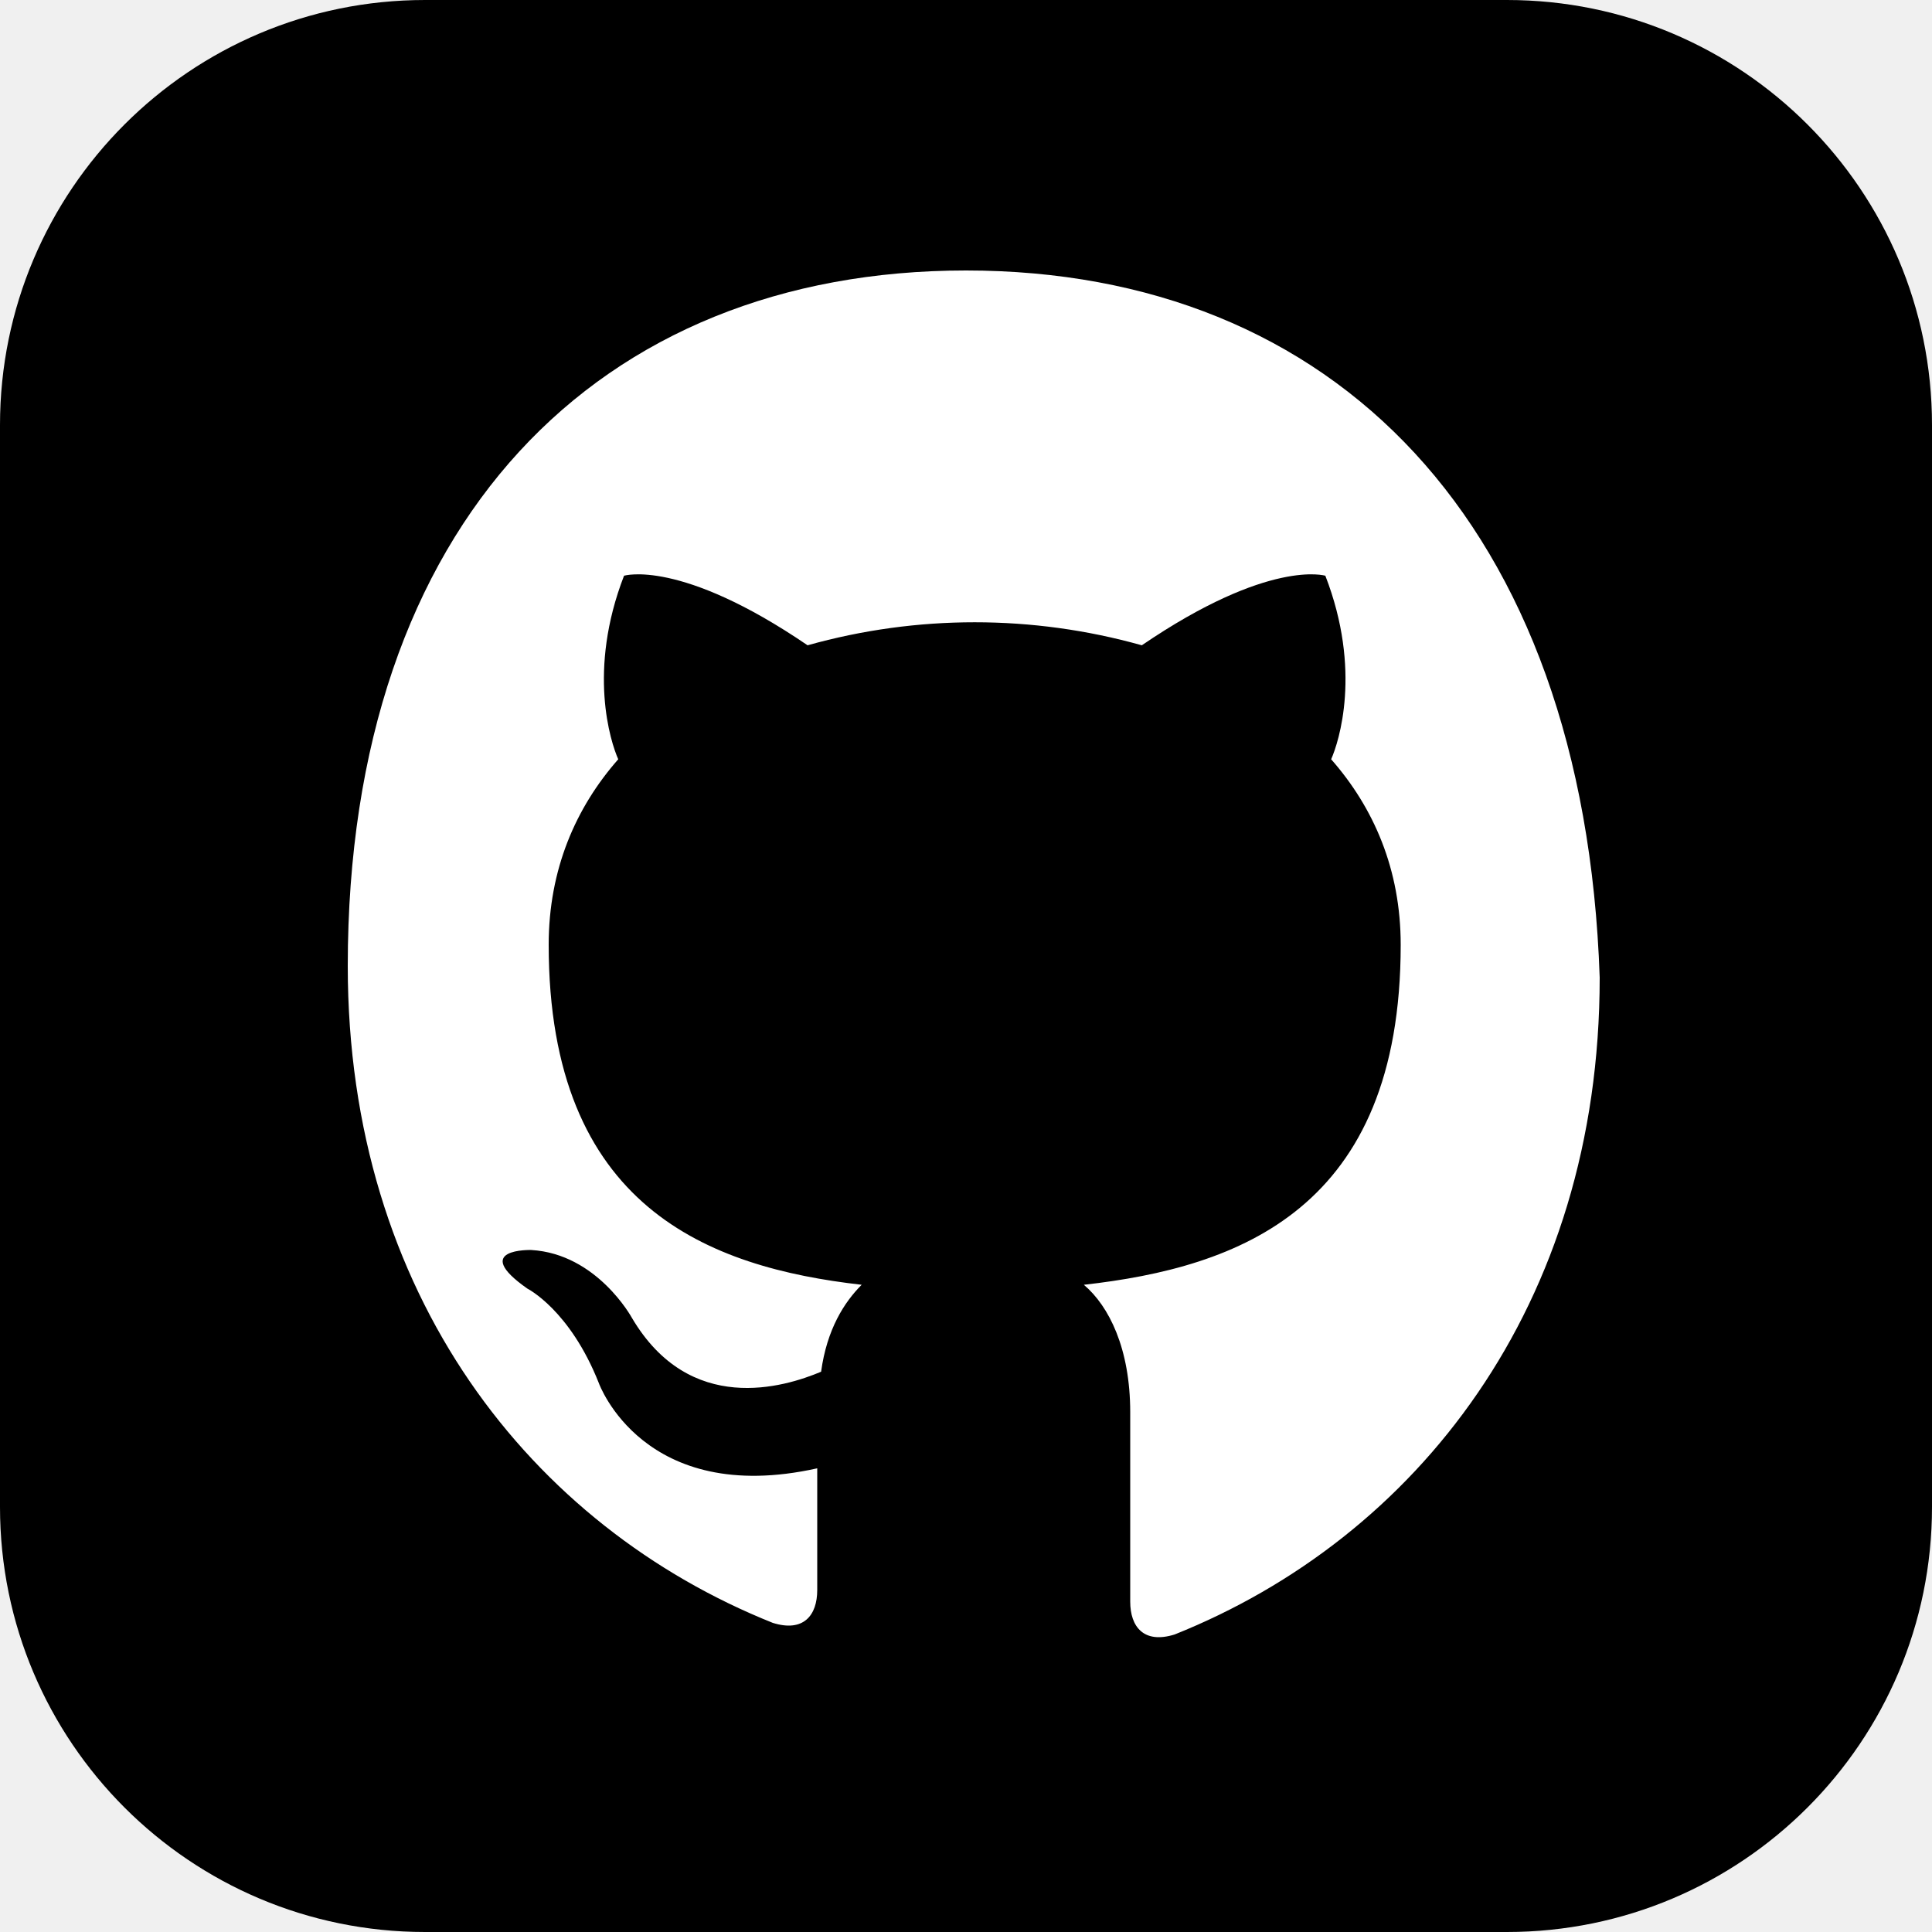
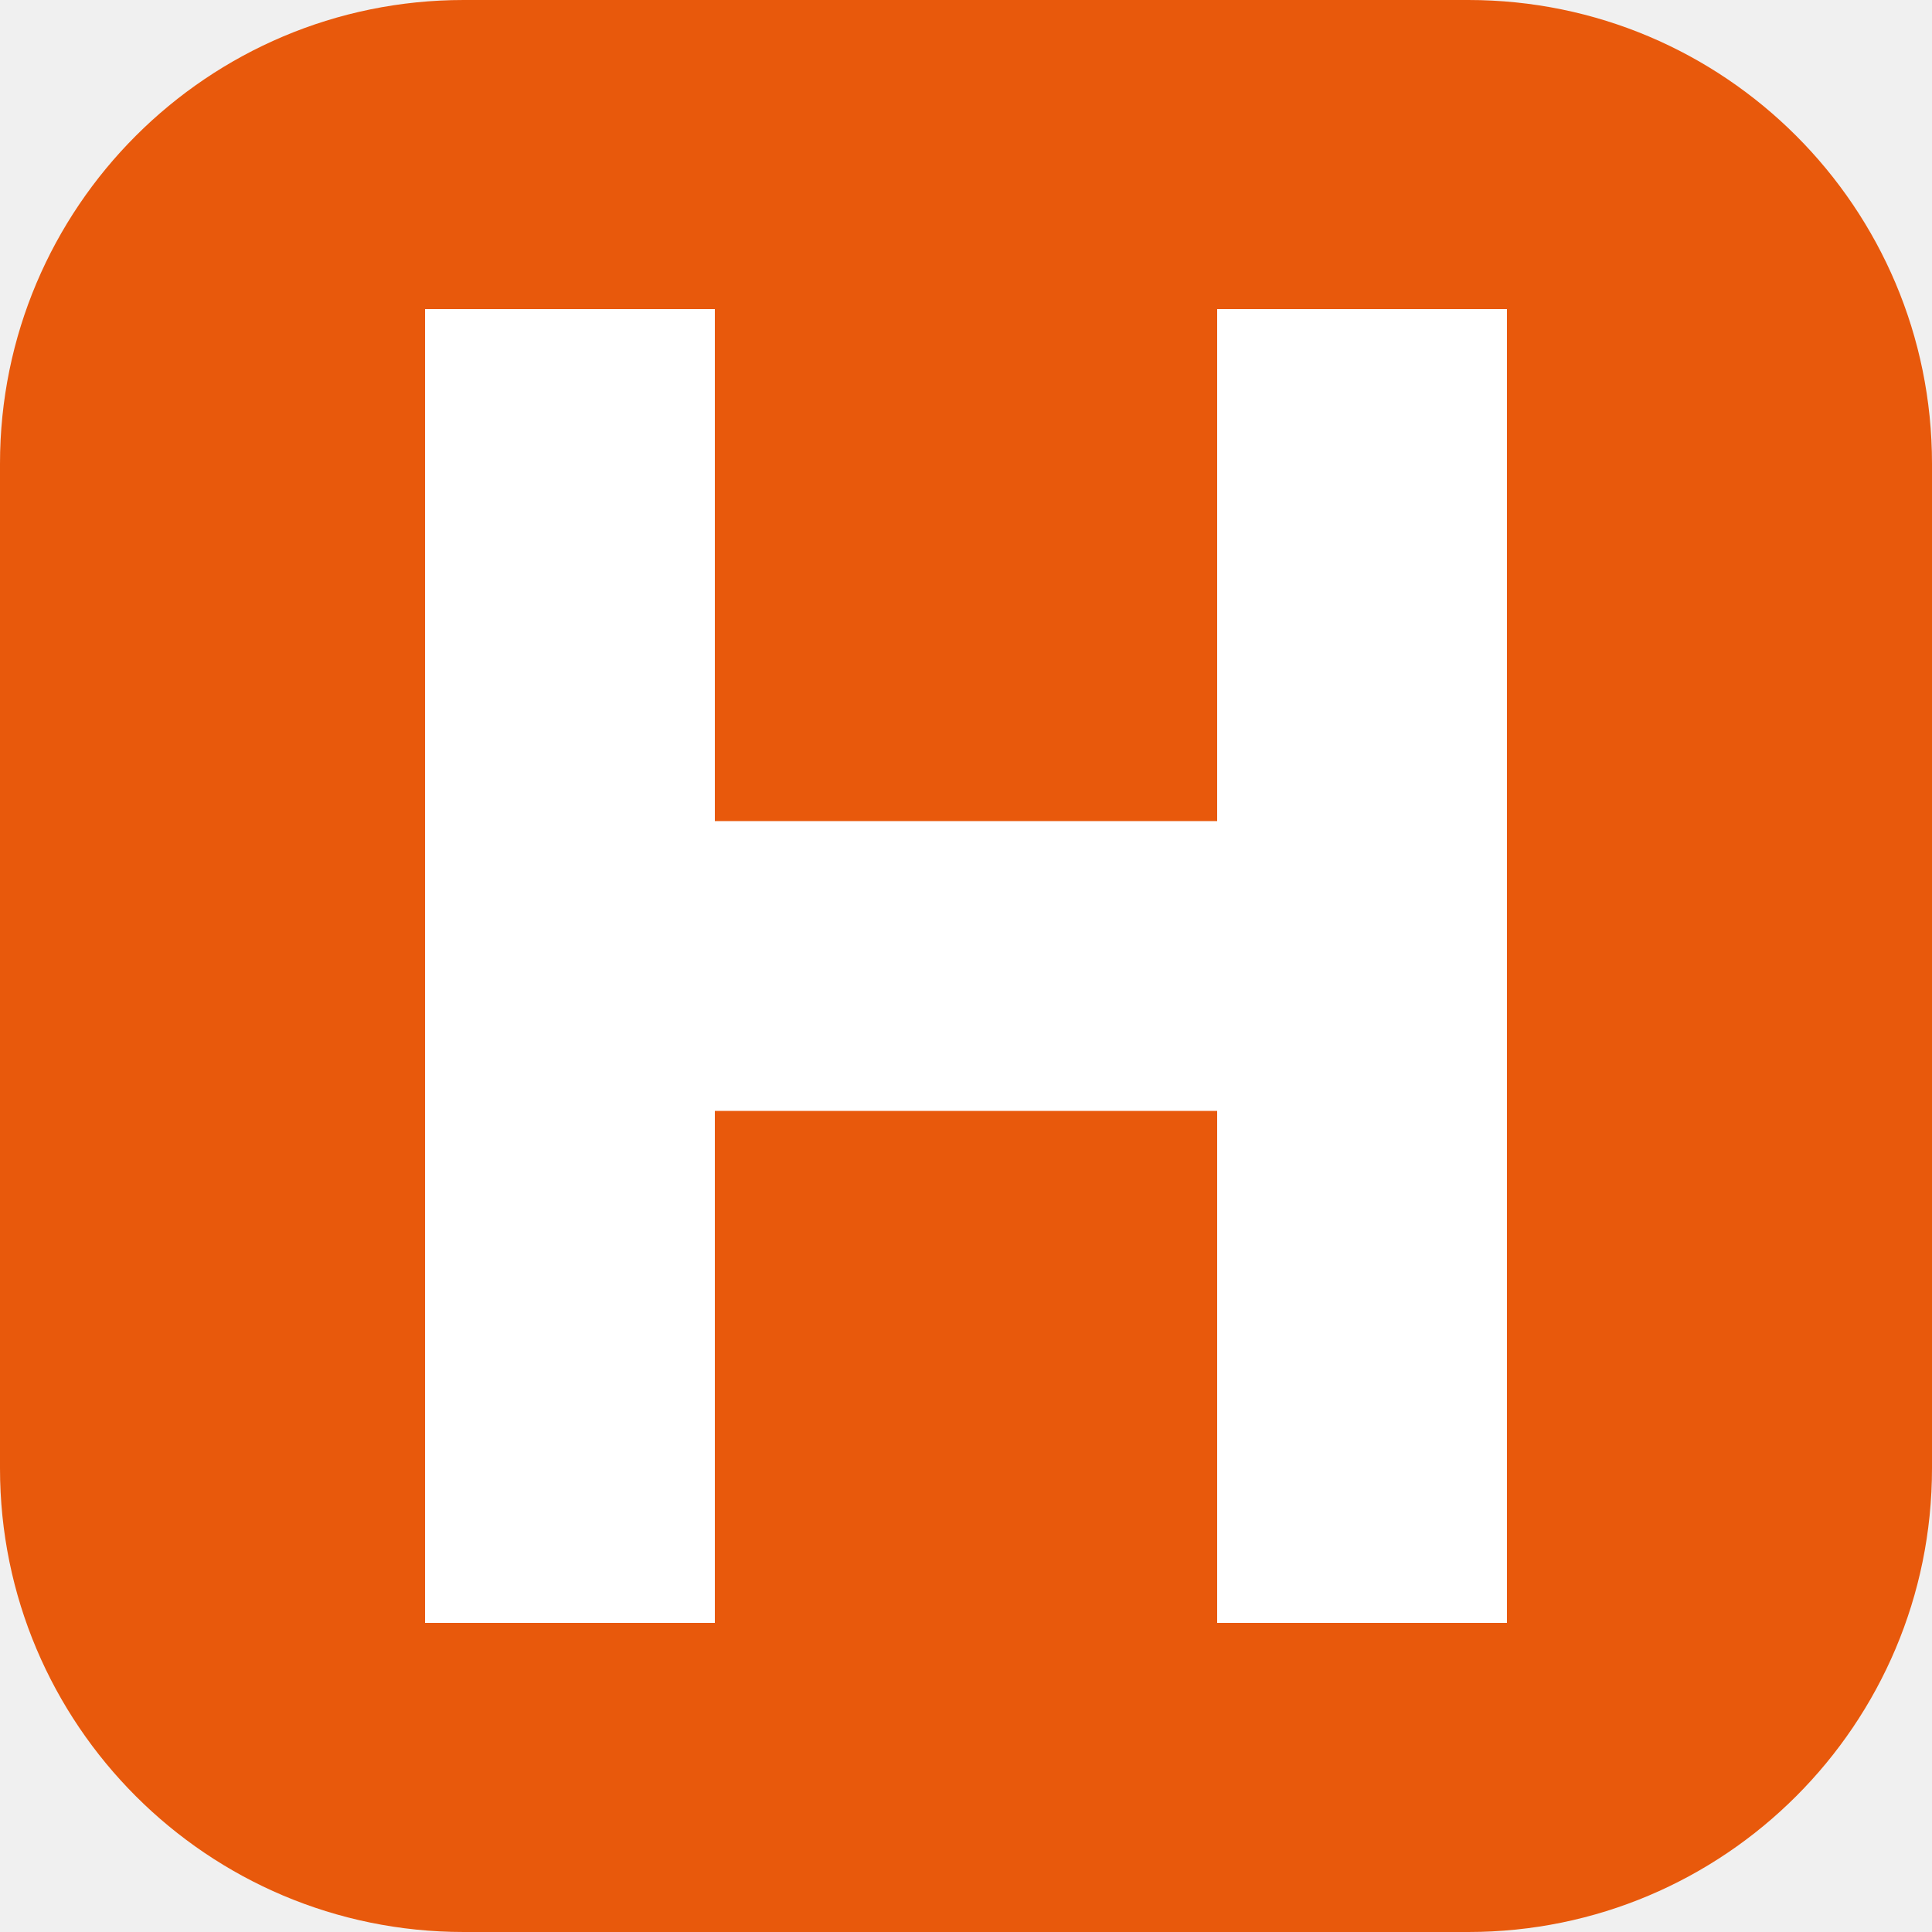
<svg xmlns="http://www.w3.org/2000/svg" viewBox="0 0 100 100">
-   <rect width="100" height="100" rx="22" fill="#000" />
-   <path fill="#fff" d="M50 14C31 14 18 27 18 50c0 17 9.5 29 22 34 1.6.5 2.3-.4 2.3-1.7v-6.3c-9 2-11.3-4.4-11.3-4.4-1.5-3.8-3.7-4.9-3.7-4.9-3-2.1.2-2 .2-2 3.4.2 5.2 3.5 5.2 3.5 3 5.1 7.9 3.6 9.8 2.8.3-2.2 1.2-3.6 2.1-4.5-7.9-.9-16.2-4-16.2-17.6 0-3.9 1.4-7.1 3.6-9.6-.4-.9-1.6-4.6.3-9.5 0 0 2.9-.9 9.5 3.6a32 32 0 0 1 17.3 0c6.6-4.5 9.5-3.6 9.5-3.6 1.9 4.9.7 8.6.3 9.5 2.2 2.5 3.6 5.7 3.6 9.6 0 13.7-8.4 16.7-16.4 17.6 1.3 1.1 2.4 3.3 2.4 6.6v9.8c0 1.3.7 2.2 2.3 1.7 12.5-5 22-17 22-34C82 27 69 14 50 14z" />
+   <rect width="100" height="100" rx="24" fill="#E8590C" />
+   <rect x="22" y="16" width="15" height="68" fill="#fff" />
+   <rect x="63" y="16" width="15" height="68" fill="#fff" />
+   <rect x="22" y="42.5" width="56" height="15" fill="#fff" />
</svg>
